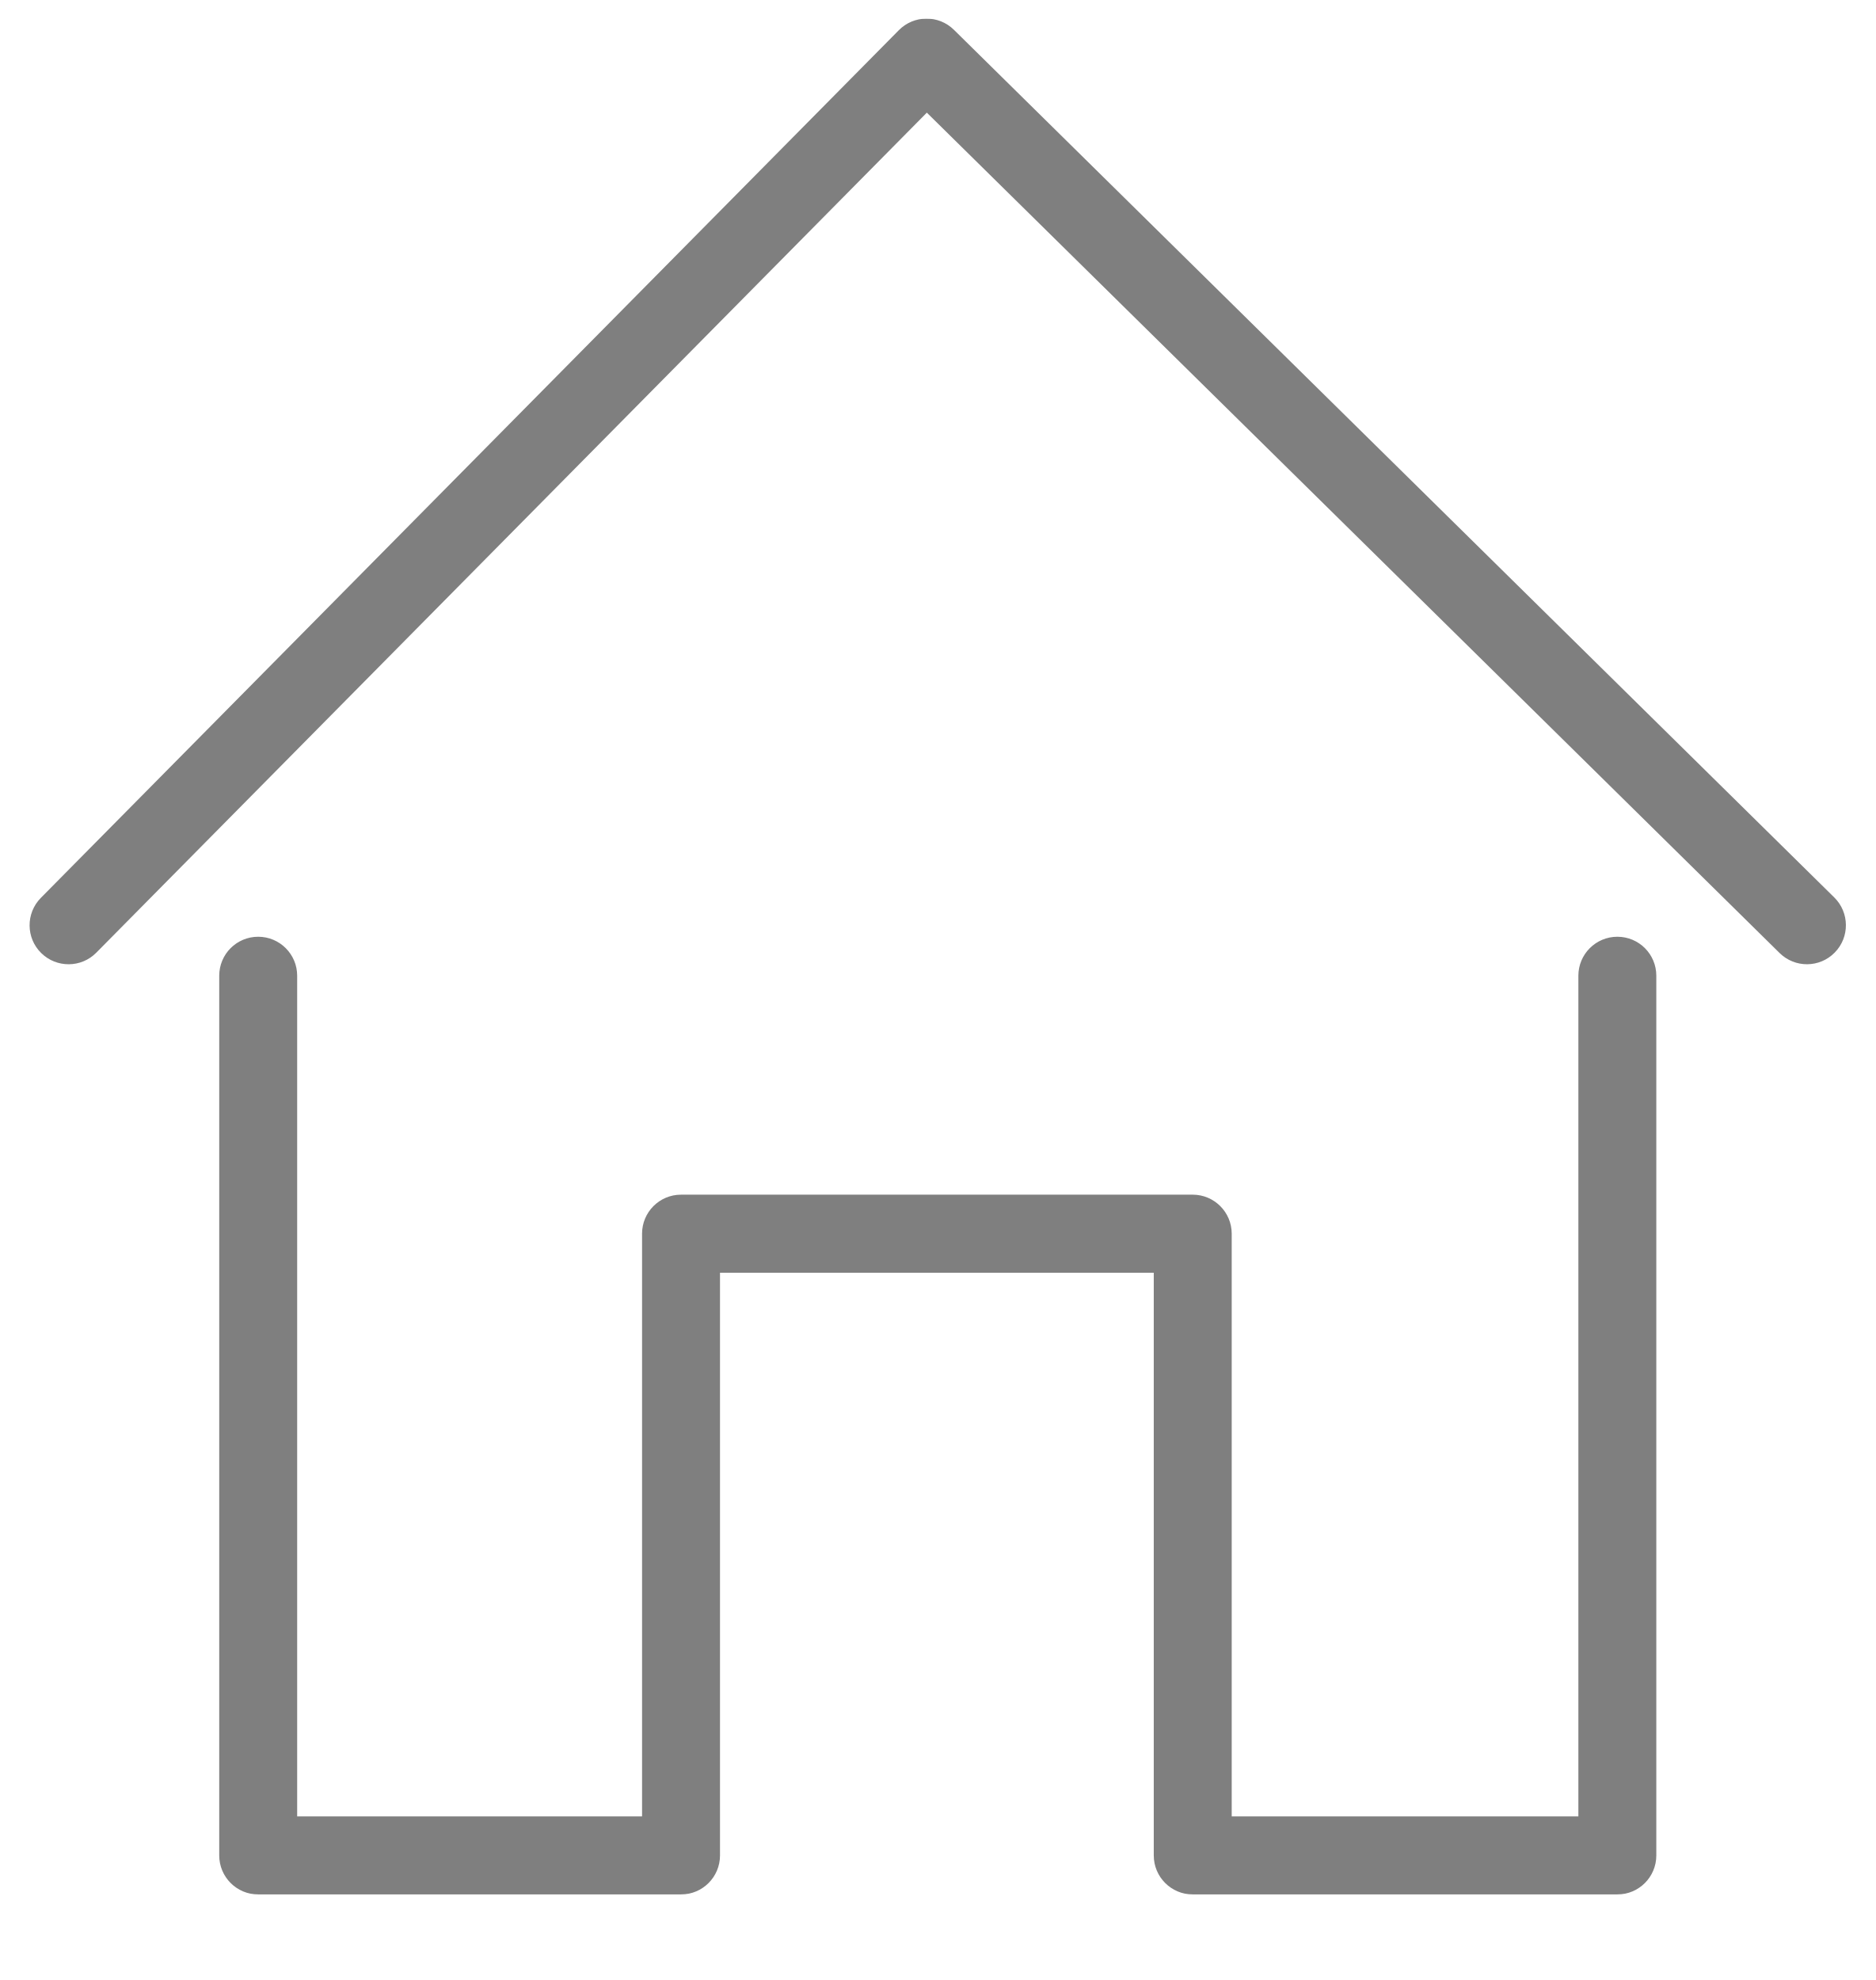
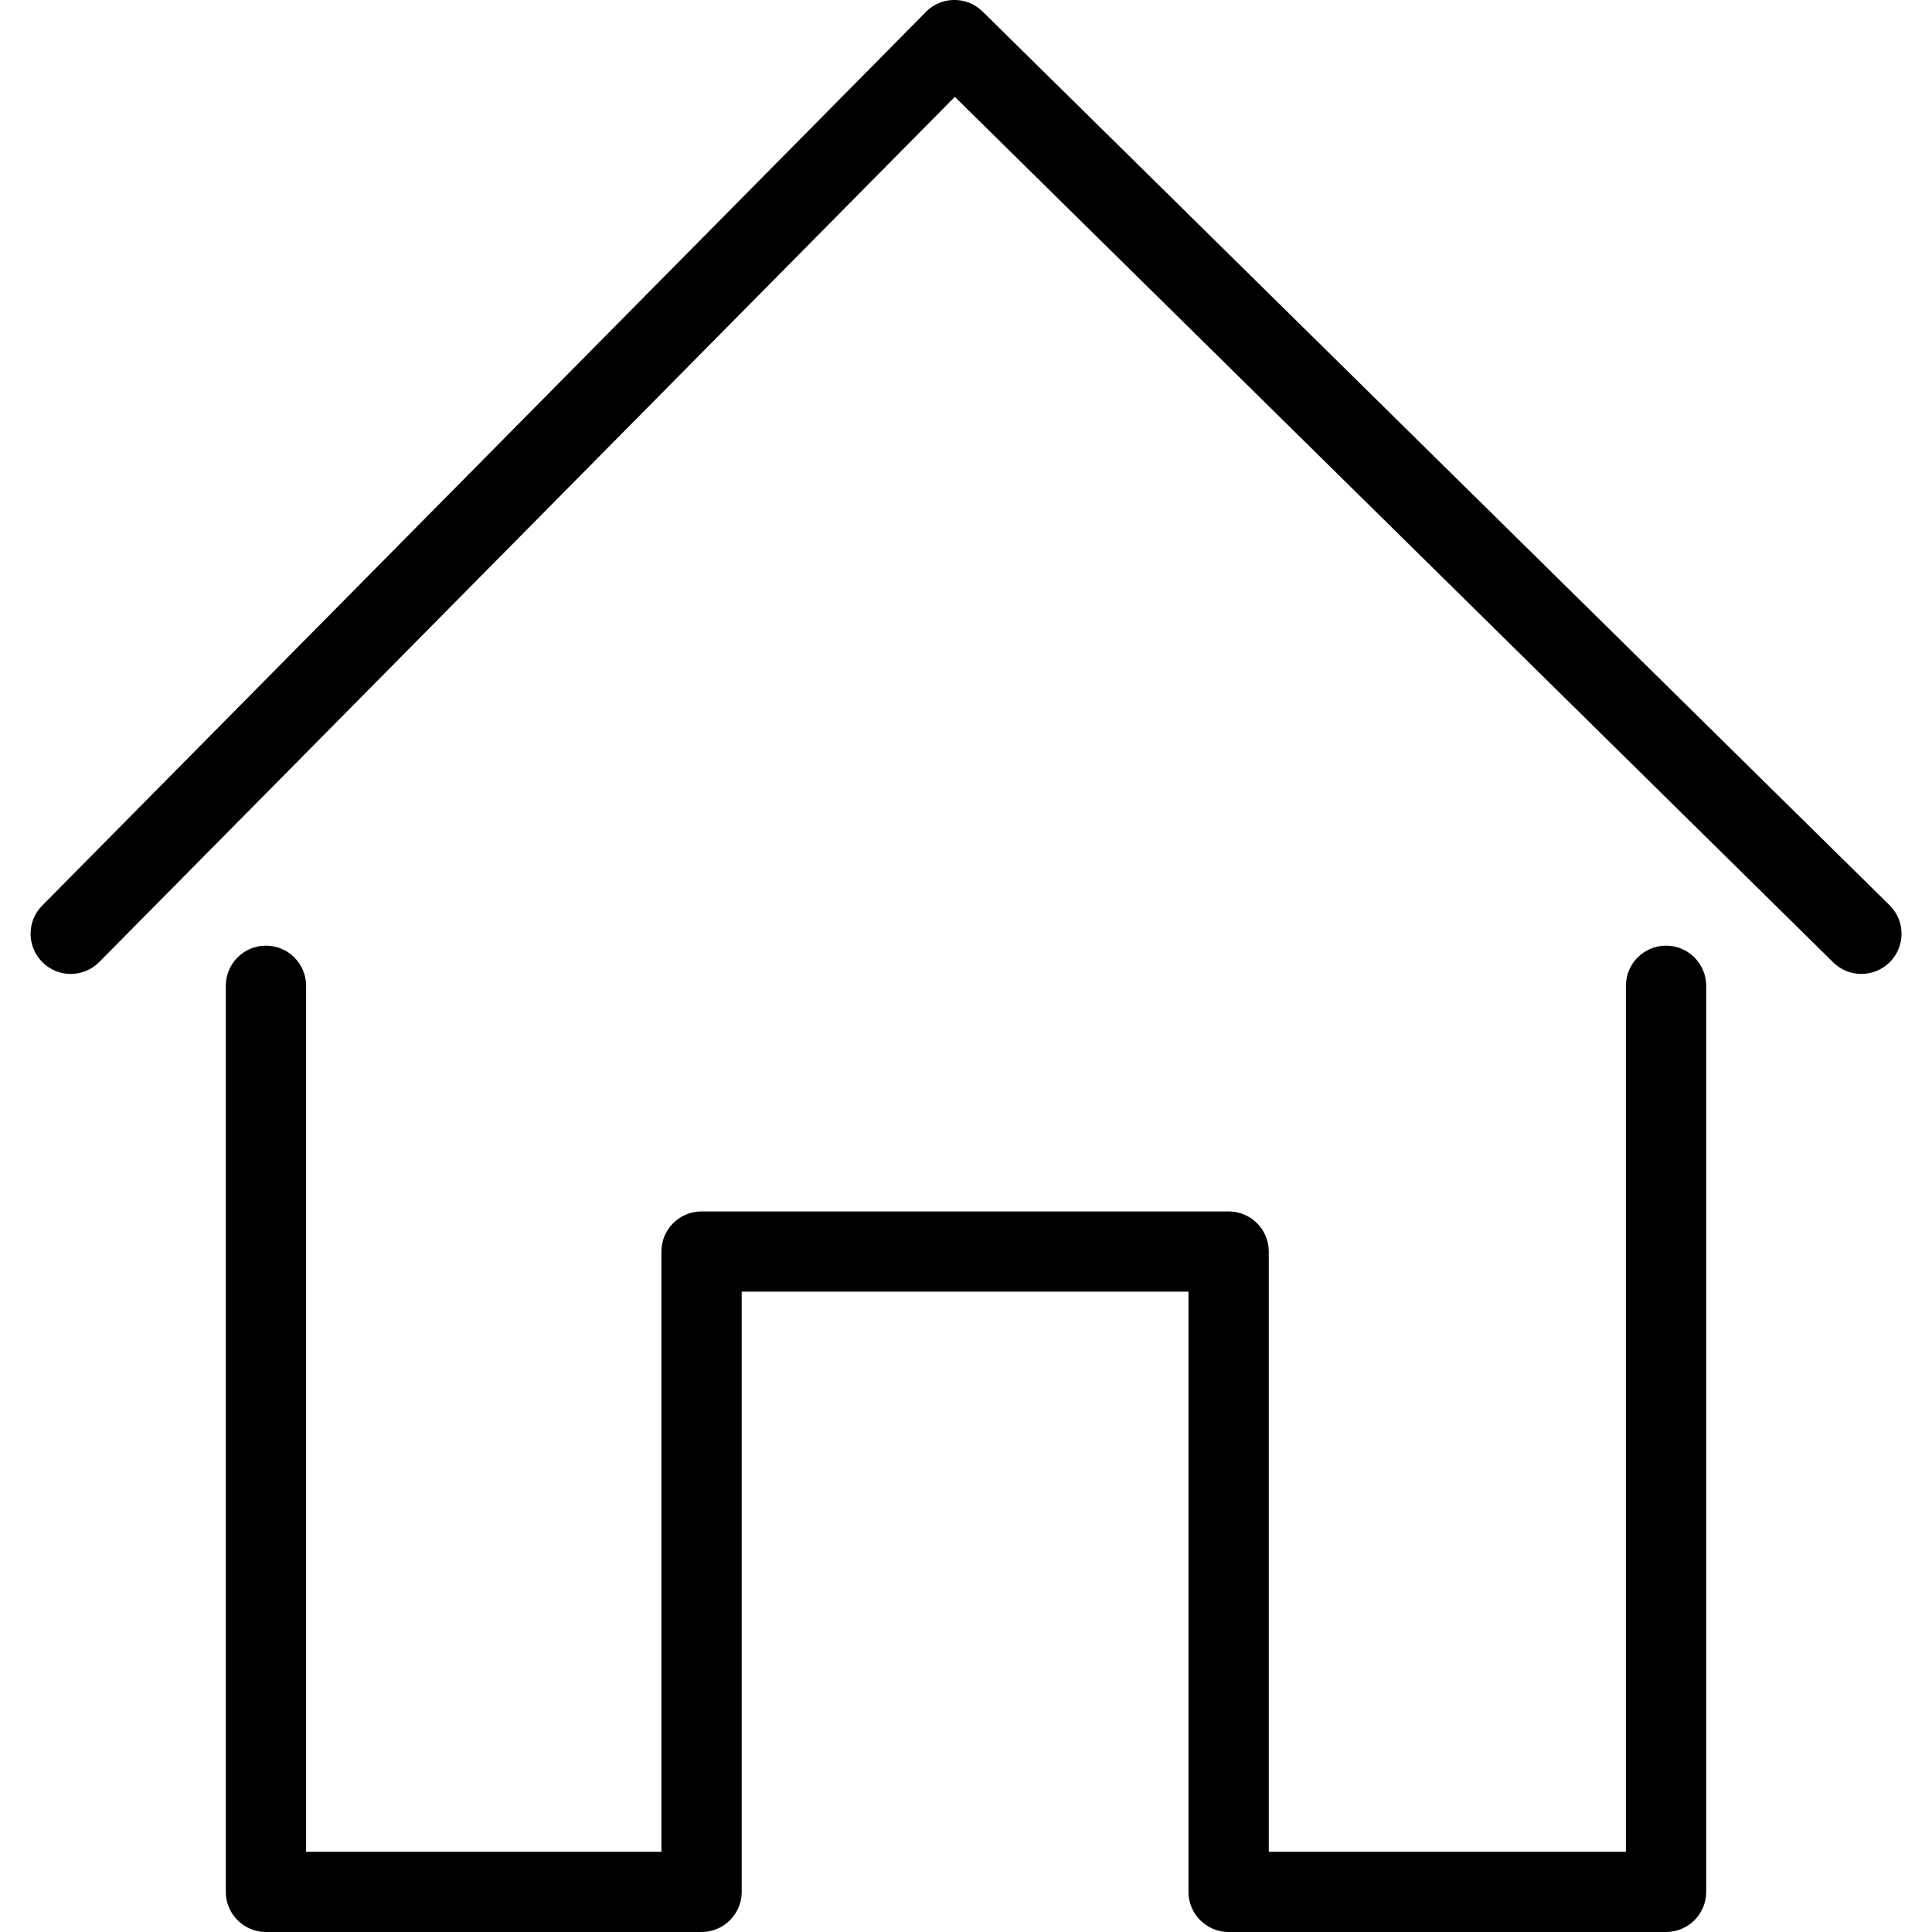
- <svg xmlns="http://www.w3.org/2000/svg" width="18" height="19" viewBox="0 0 18 19">
-   <g opacity="0.5" clip-path="url(#clip0_8348_92507)">
-     <path fill-rule="evenodd" clip-rule="evenodd" d="M8.626 0.29C8.771 0.143 9.008 0.141 9.155 0.286L17.604 8.612C17.751 8.757 17.753 8.994 17.608 9.141C17.463 9.289 17.226 9.29 17.079 9.145L8.895 1.081L0.924 9.142C0.779 9.289 0.542 9.29 0.395 9.145C0.248 9 0.247 8.763 0.392 8.616L8.626 0.29ZM2.478 8.989C2.684 8.989 2.852 9.156 2.852 9.363V17.43H6.162V11.838C6.162 11.632 6.329 11.464 6.536 11.464H11.447C11.653 11.464 11.821 11.632 11.821 11.838V17.43H15.148V9.363C15.148 9.156 15.316 8.989 15.522 8.989C15.729 8.989 15.896 9.156 15.896 9.363V17.805C15.896 18.011 15.729 18.179 15.522 18.179H11.447C11.24 18.179 11.073 18.011 11.073 17.805V12.213H6.91V17.805C6.91 18.011 6.743 18.179 6.536 18.179H2.478C2.271 18.179 2.104 18.011 2.104 17.805V9.363C2.104 9.156 2.271 8.989 2.478 8.989Z" />
-   </g>
-   <defs>
-     <clipPath id="clip0_8348_92507">
-       <rect width="18" height="18" transform="translate(0 0.178589)" />
-     </clipPath>
-   </defs>
+ <svg xmlns="http://www.w3.org/2000/svg" version="1.1" width="32" height="32" viewBox="0 0 32 32" aria-label="home">
+   <path d="M15.335 0.197c0.258-0.261 0.678-0.264 0.94-0.006l15.022 14.802c0.262 0.258 0.265 0.679 0.007 0.94s-0.679 0.265-0.94 0.007l-14.549-14.336-14.171 14.33c-0.258 0.261-0.679 0.264-0.94 0.005s-0.264-0.679-0.005-0.94l14.638-14.802zM4.405 15.663c0.367 0 0.665 0.298 0.665 0.665v14.343h5.885v-9.941c0-0.367 0.298-0.665 0.665-0.665h8.73c0.367 0 0.665 0.298 0.665 0.665v9.941h5.915v-14.343c0-0.367 0.298-0.665 0.665-0.665s0.665 0.298 0.665 0.665v15.007c0 0.367-0.298 0.665-0.665 0.665h-7.245c-0.367 0-0.665-0.298-0.665-0.665v-9.941h-7.4v9.941c0 0.367-0.298 0.665-0.665 0.665h-7.215c-0.367 0-0.665-0.298-0.665-0.665v-15.007c0-0.367 0.298-0.665 0.665-0.665z" />
</svg>
